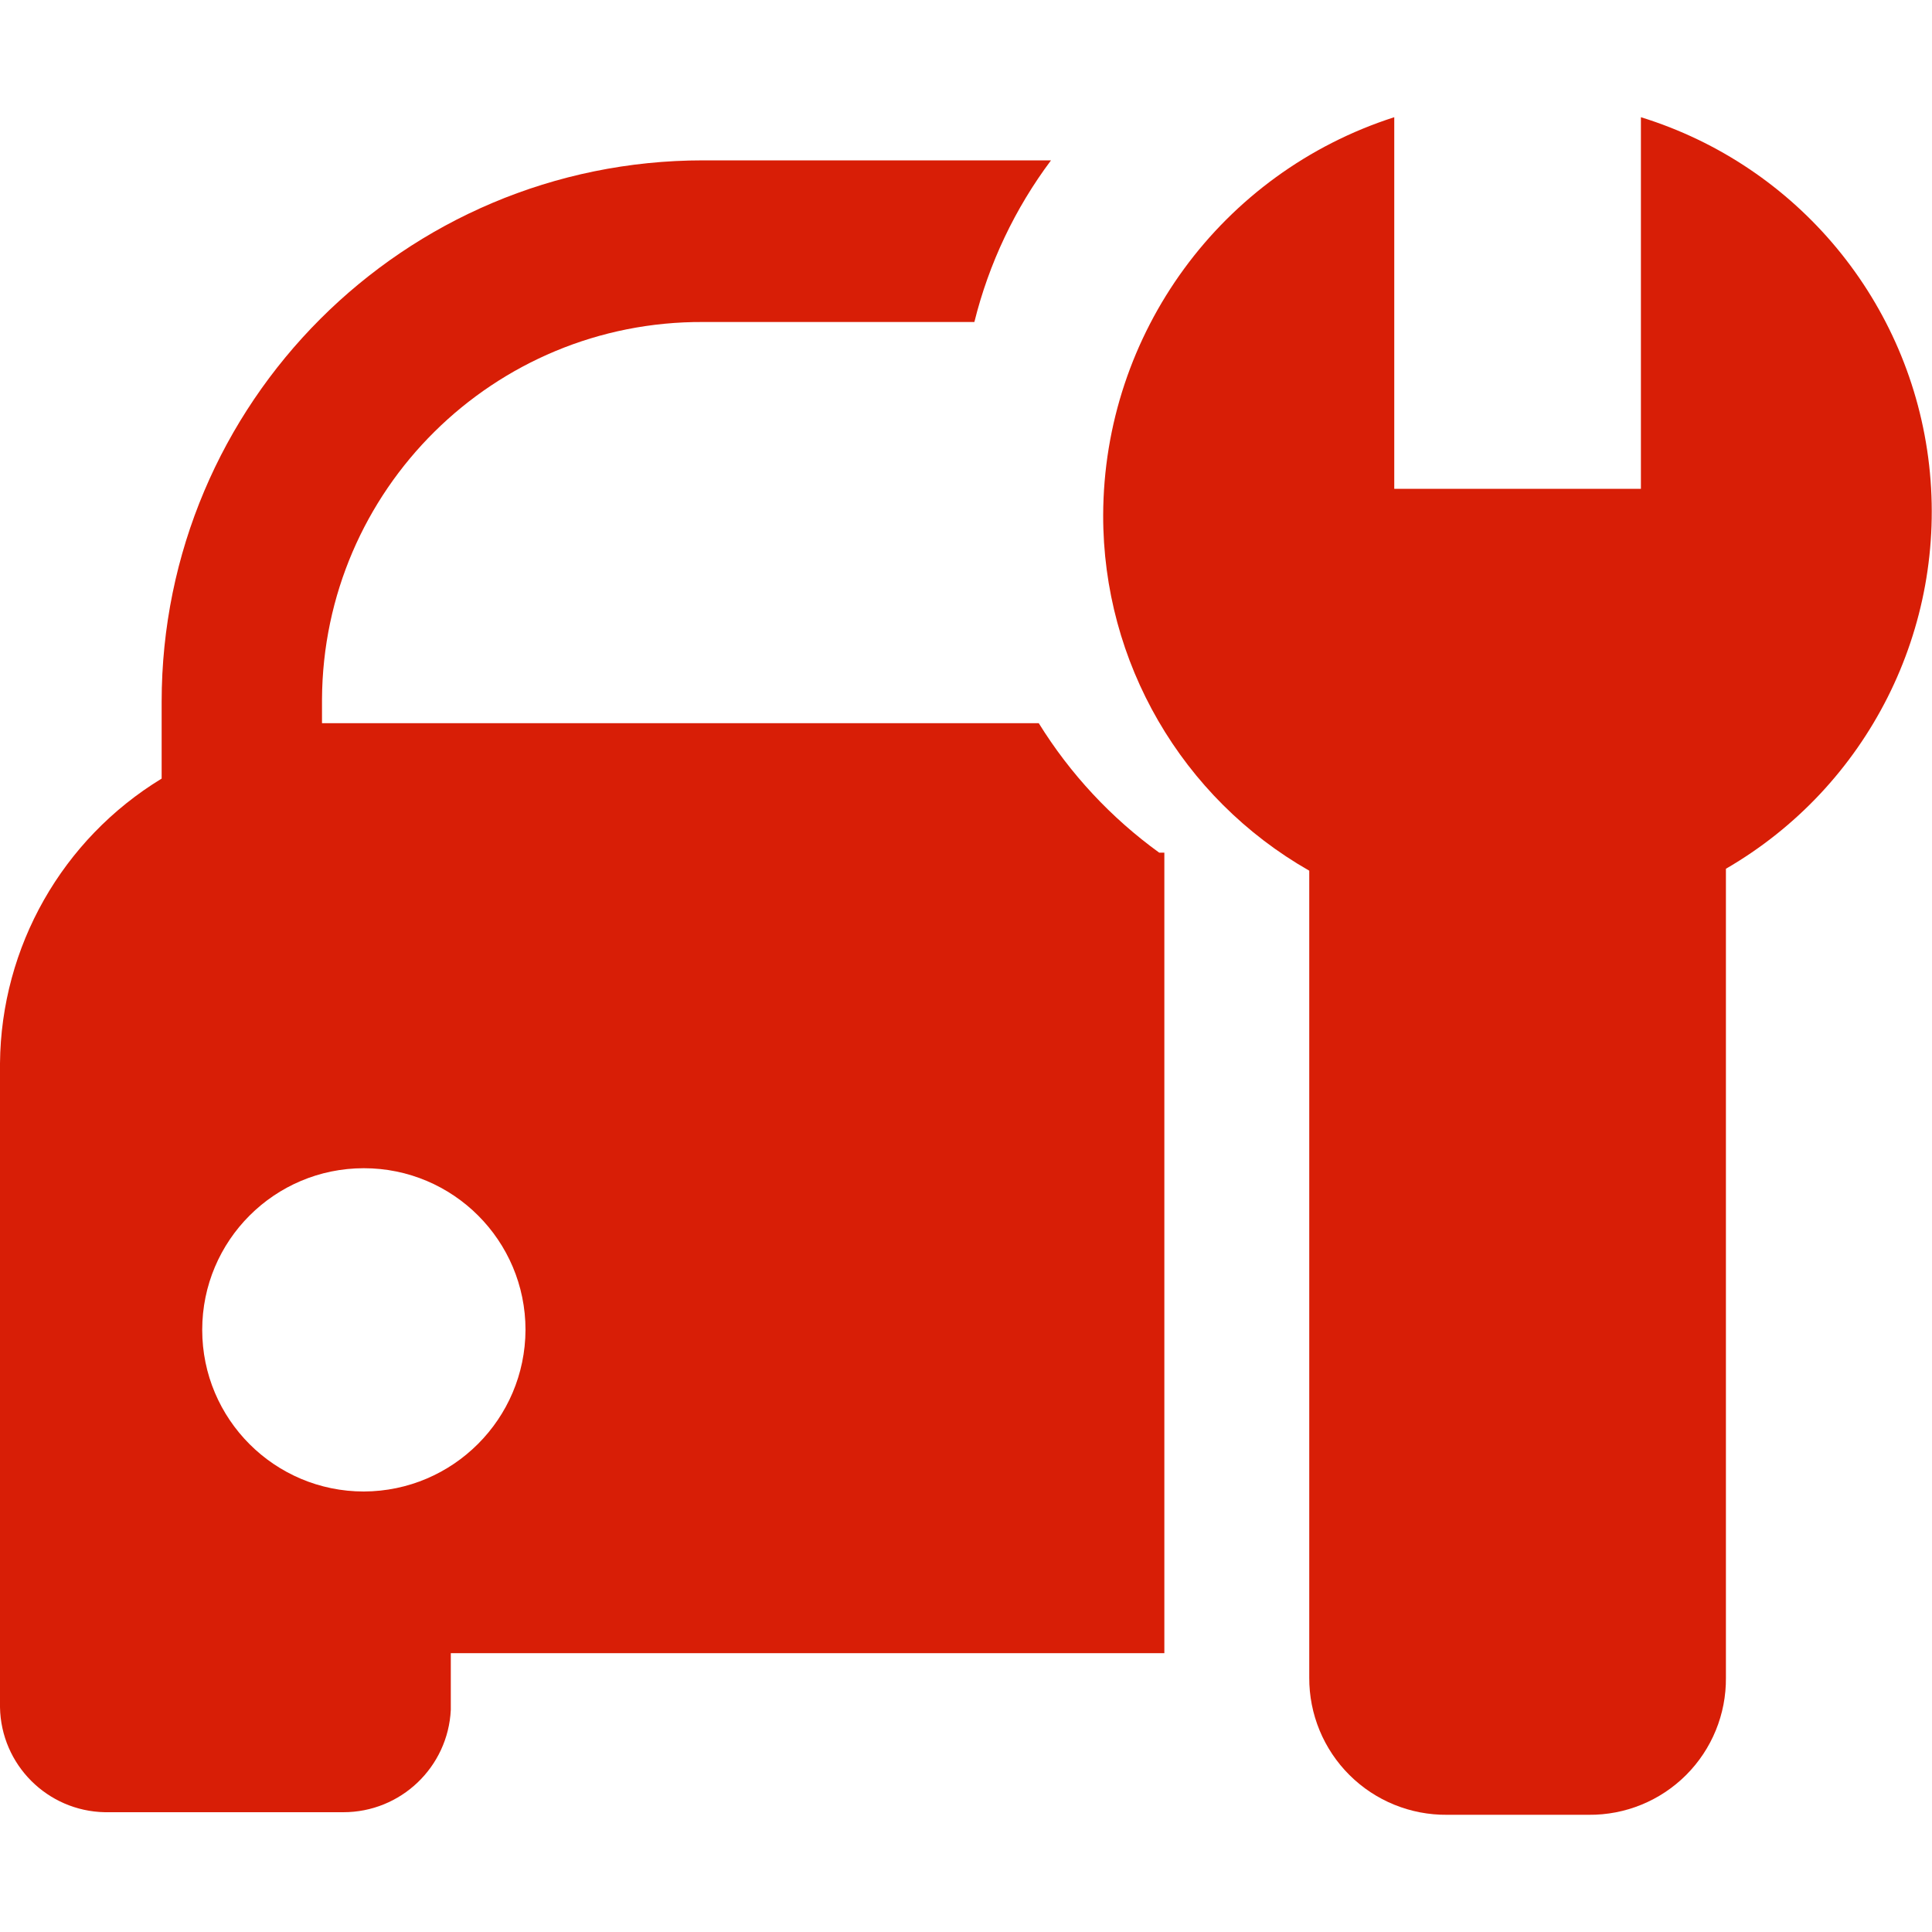
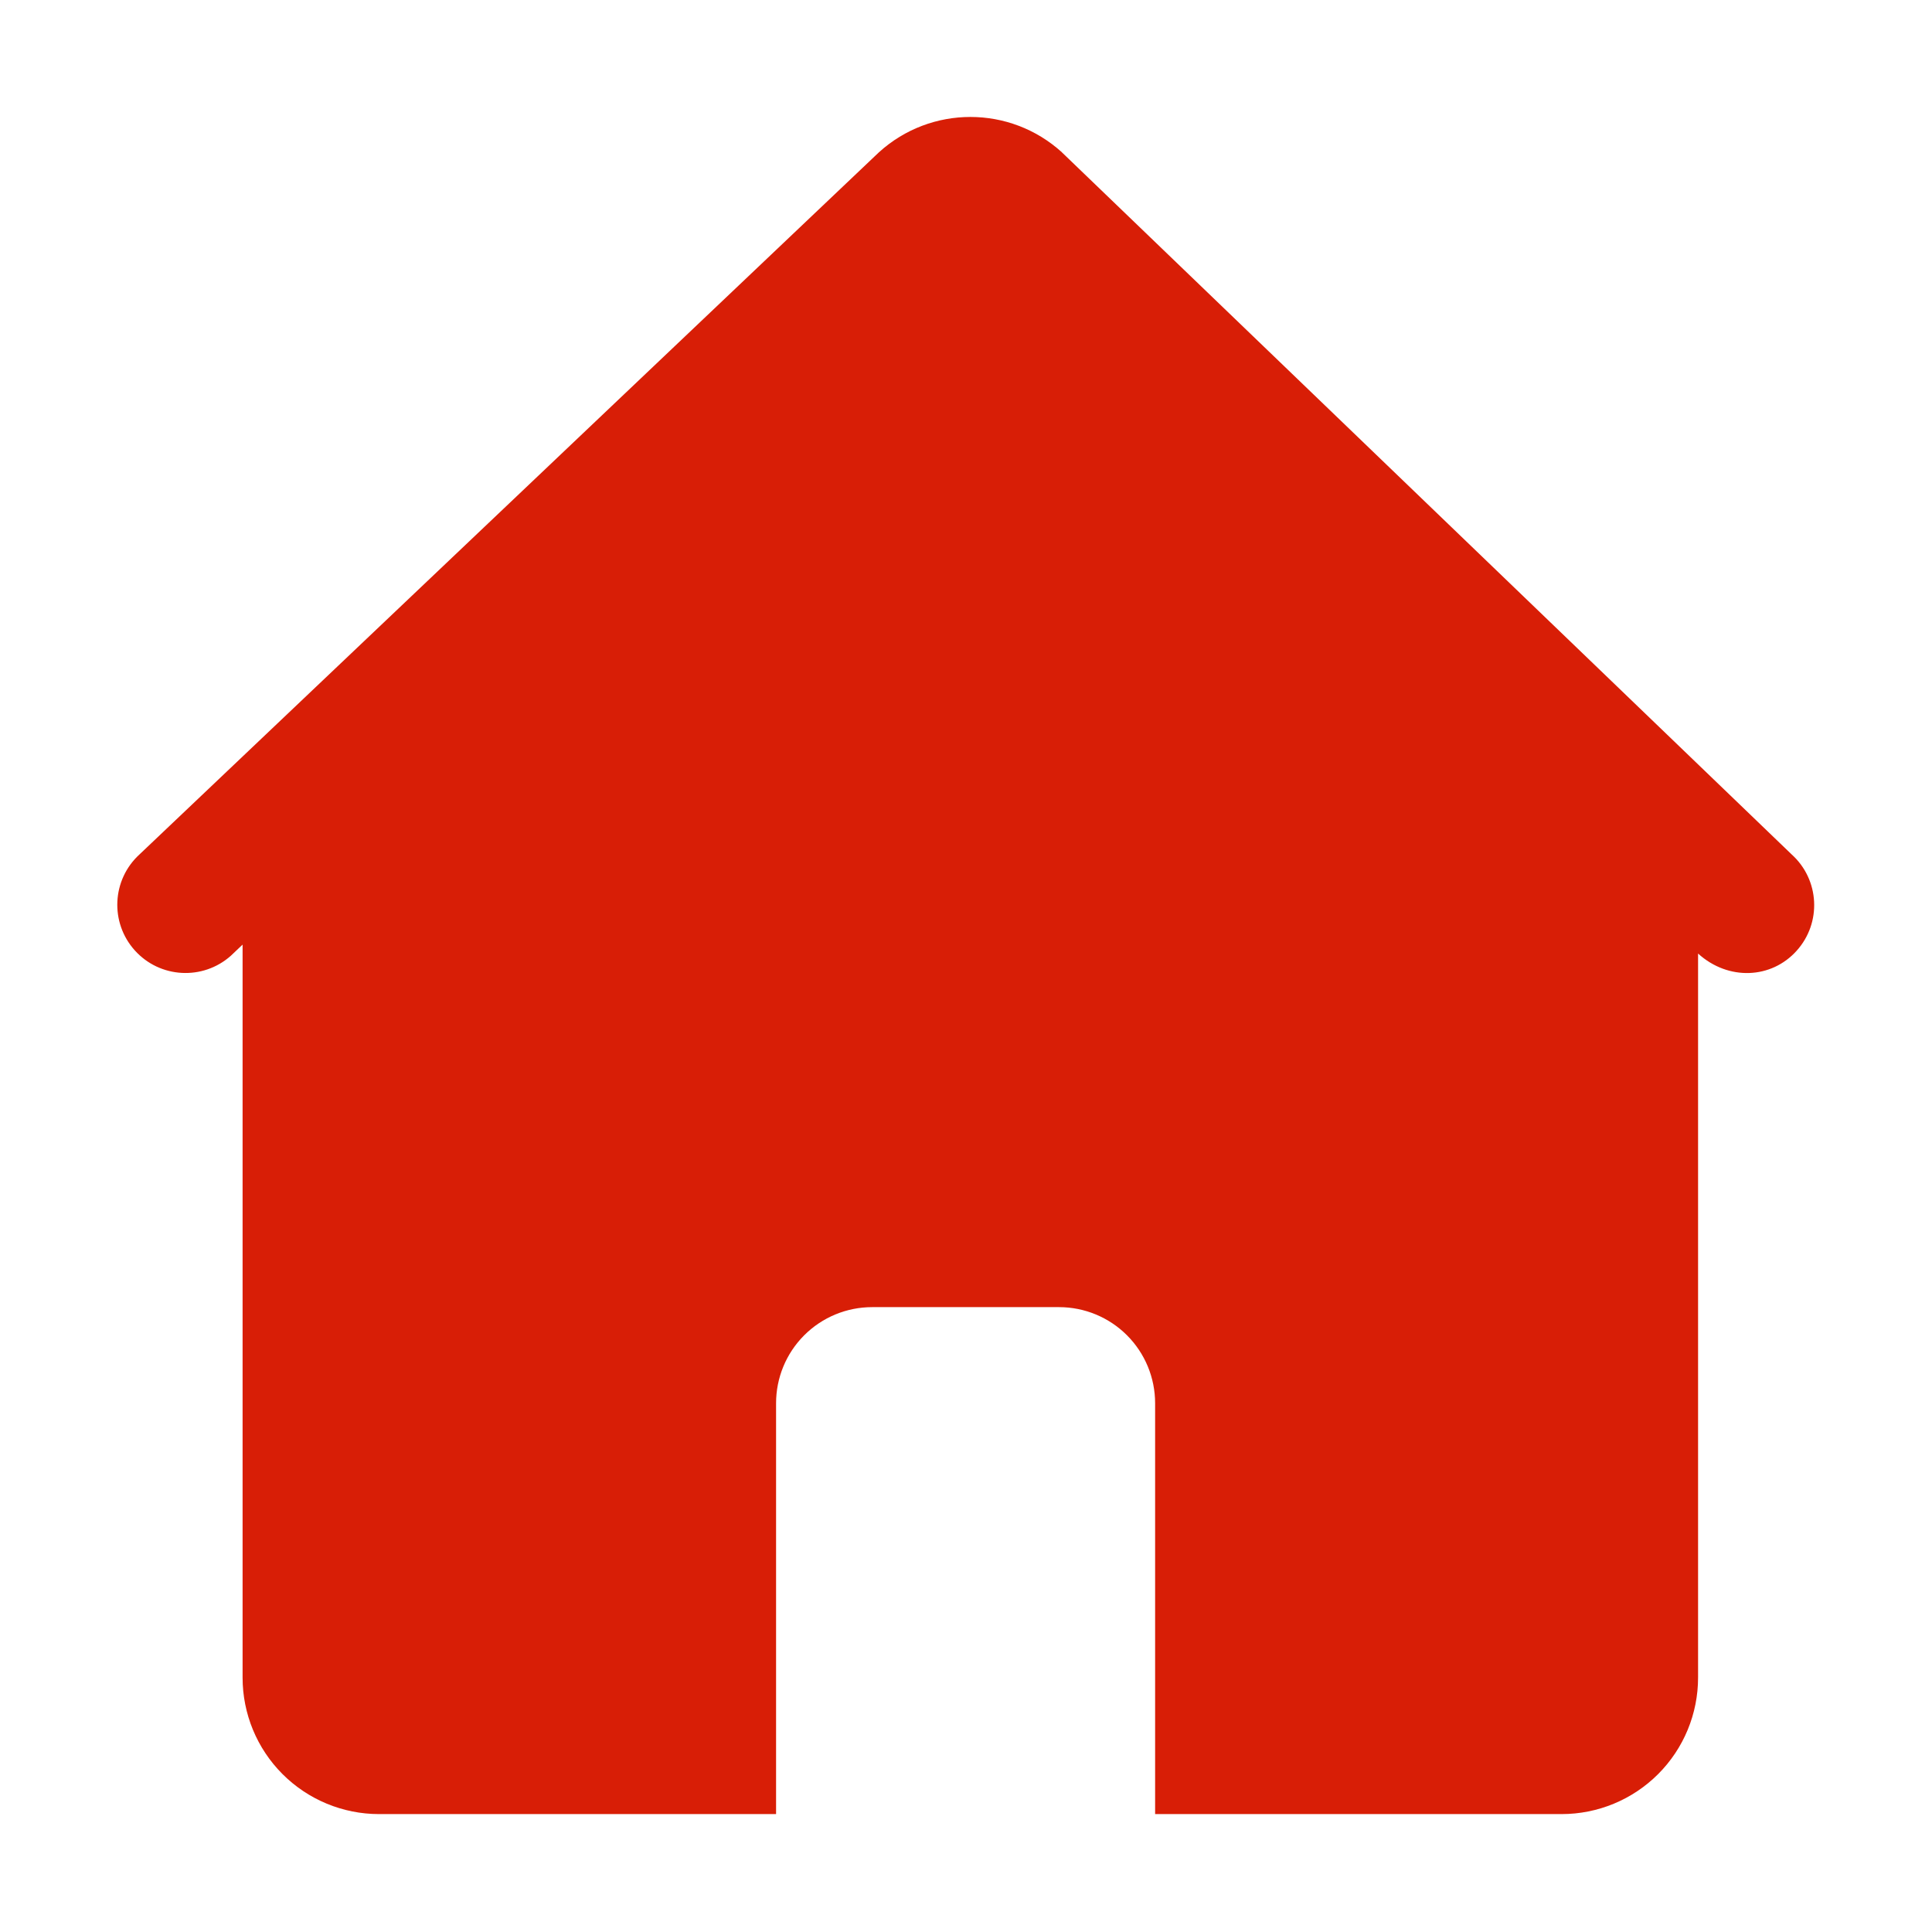
- <svg xmlns="http://www.w3.org/2000/svg" t="1614778801270" class="icon" viewBox="0 0 1024 1024" version="1.1" p-id="1044" width="32" height="32">
+ <svg xmlns="http://www.w3.org/2000/svg" t="1618545784802" class="icon" viewBox="0 0 1024 1024" version="1.1" p-id="8902" width="32" height="32">
  <defs>
    <style type="text/css" />
  </defs>
-   <path d="M550.571 383.317H170.667v-12.629A201.045 201.045 0 0 1 372.736 170.667h143.701a238.933 238.933 0 0 1 40.619-85.675h-184.32a287.061 287.061 0 0 0-287.061 287.061v40.619A178.517 178.517 0 0 0 0 563.541v341.333a56.661 56.661 0 0 0 55.637 55.637h126.293A57.003 57.003 0 0 0 238.933 906.24v-30.037h378.197V451.925H614.4a241.664 241.664 0 0 1-63.829-68.608zM192.853 790.528a85.675 85.675 0 1 1 85.675-85.675 86.016 86.016 0 0 1-85.675 85.675z" p-id="1045" fill="#d81e06" />
-   <path d="M869.717 62.123v196.949h-130.731V62.123A222.208 222.208 0 0 0 584.704 273.067a216.405 216.405 0 0 0 109.227 188.416v427.691a72.363 72.363 0 0 0 73.045 72.704h75.093a72.021 72.021 0 0 0 72.704-72.704V460.459a218.795 218.795 0 0 0-45.056-398.336z" p-id="1046" fill="#d81e06" />
+   <path d="M562.805 80.698a72.135 72.135 0 0 0-96.93 0L73.925 452.87a36.157 36.157 0 0 0 48.42 53.708l6.232-5.918V889.1a72.315 72.315 0 0 0 72.315 72.405h210.442v-217.71a50.917 50.917 0 0 1 50.94-50.985h99.022a50.917 50.917 0 0 1 50.94 50.985v217.71h215.438a72.315 72.315 0 0 0 72.338-72.405V505.408c16.065 14.535 38.858 13.432 52.222-1.462a36.157 36.157 0 0 0-2.61-51.075L562.805 80.72z" fill="#d81e06" p-id="8903" />
</svg>
